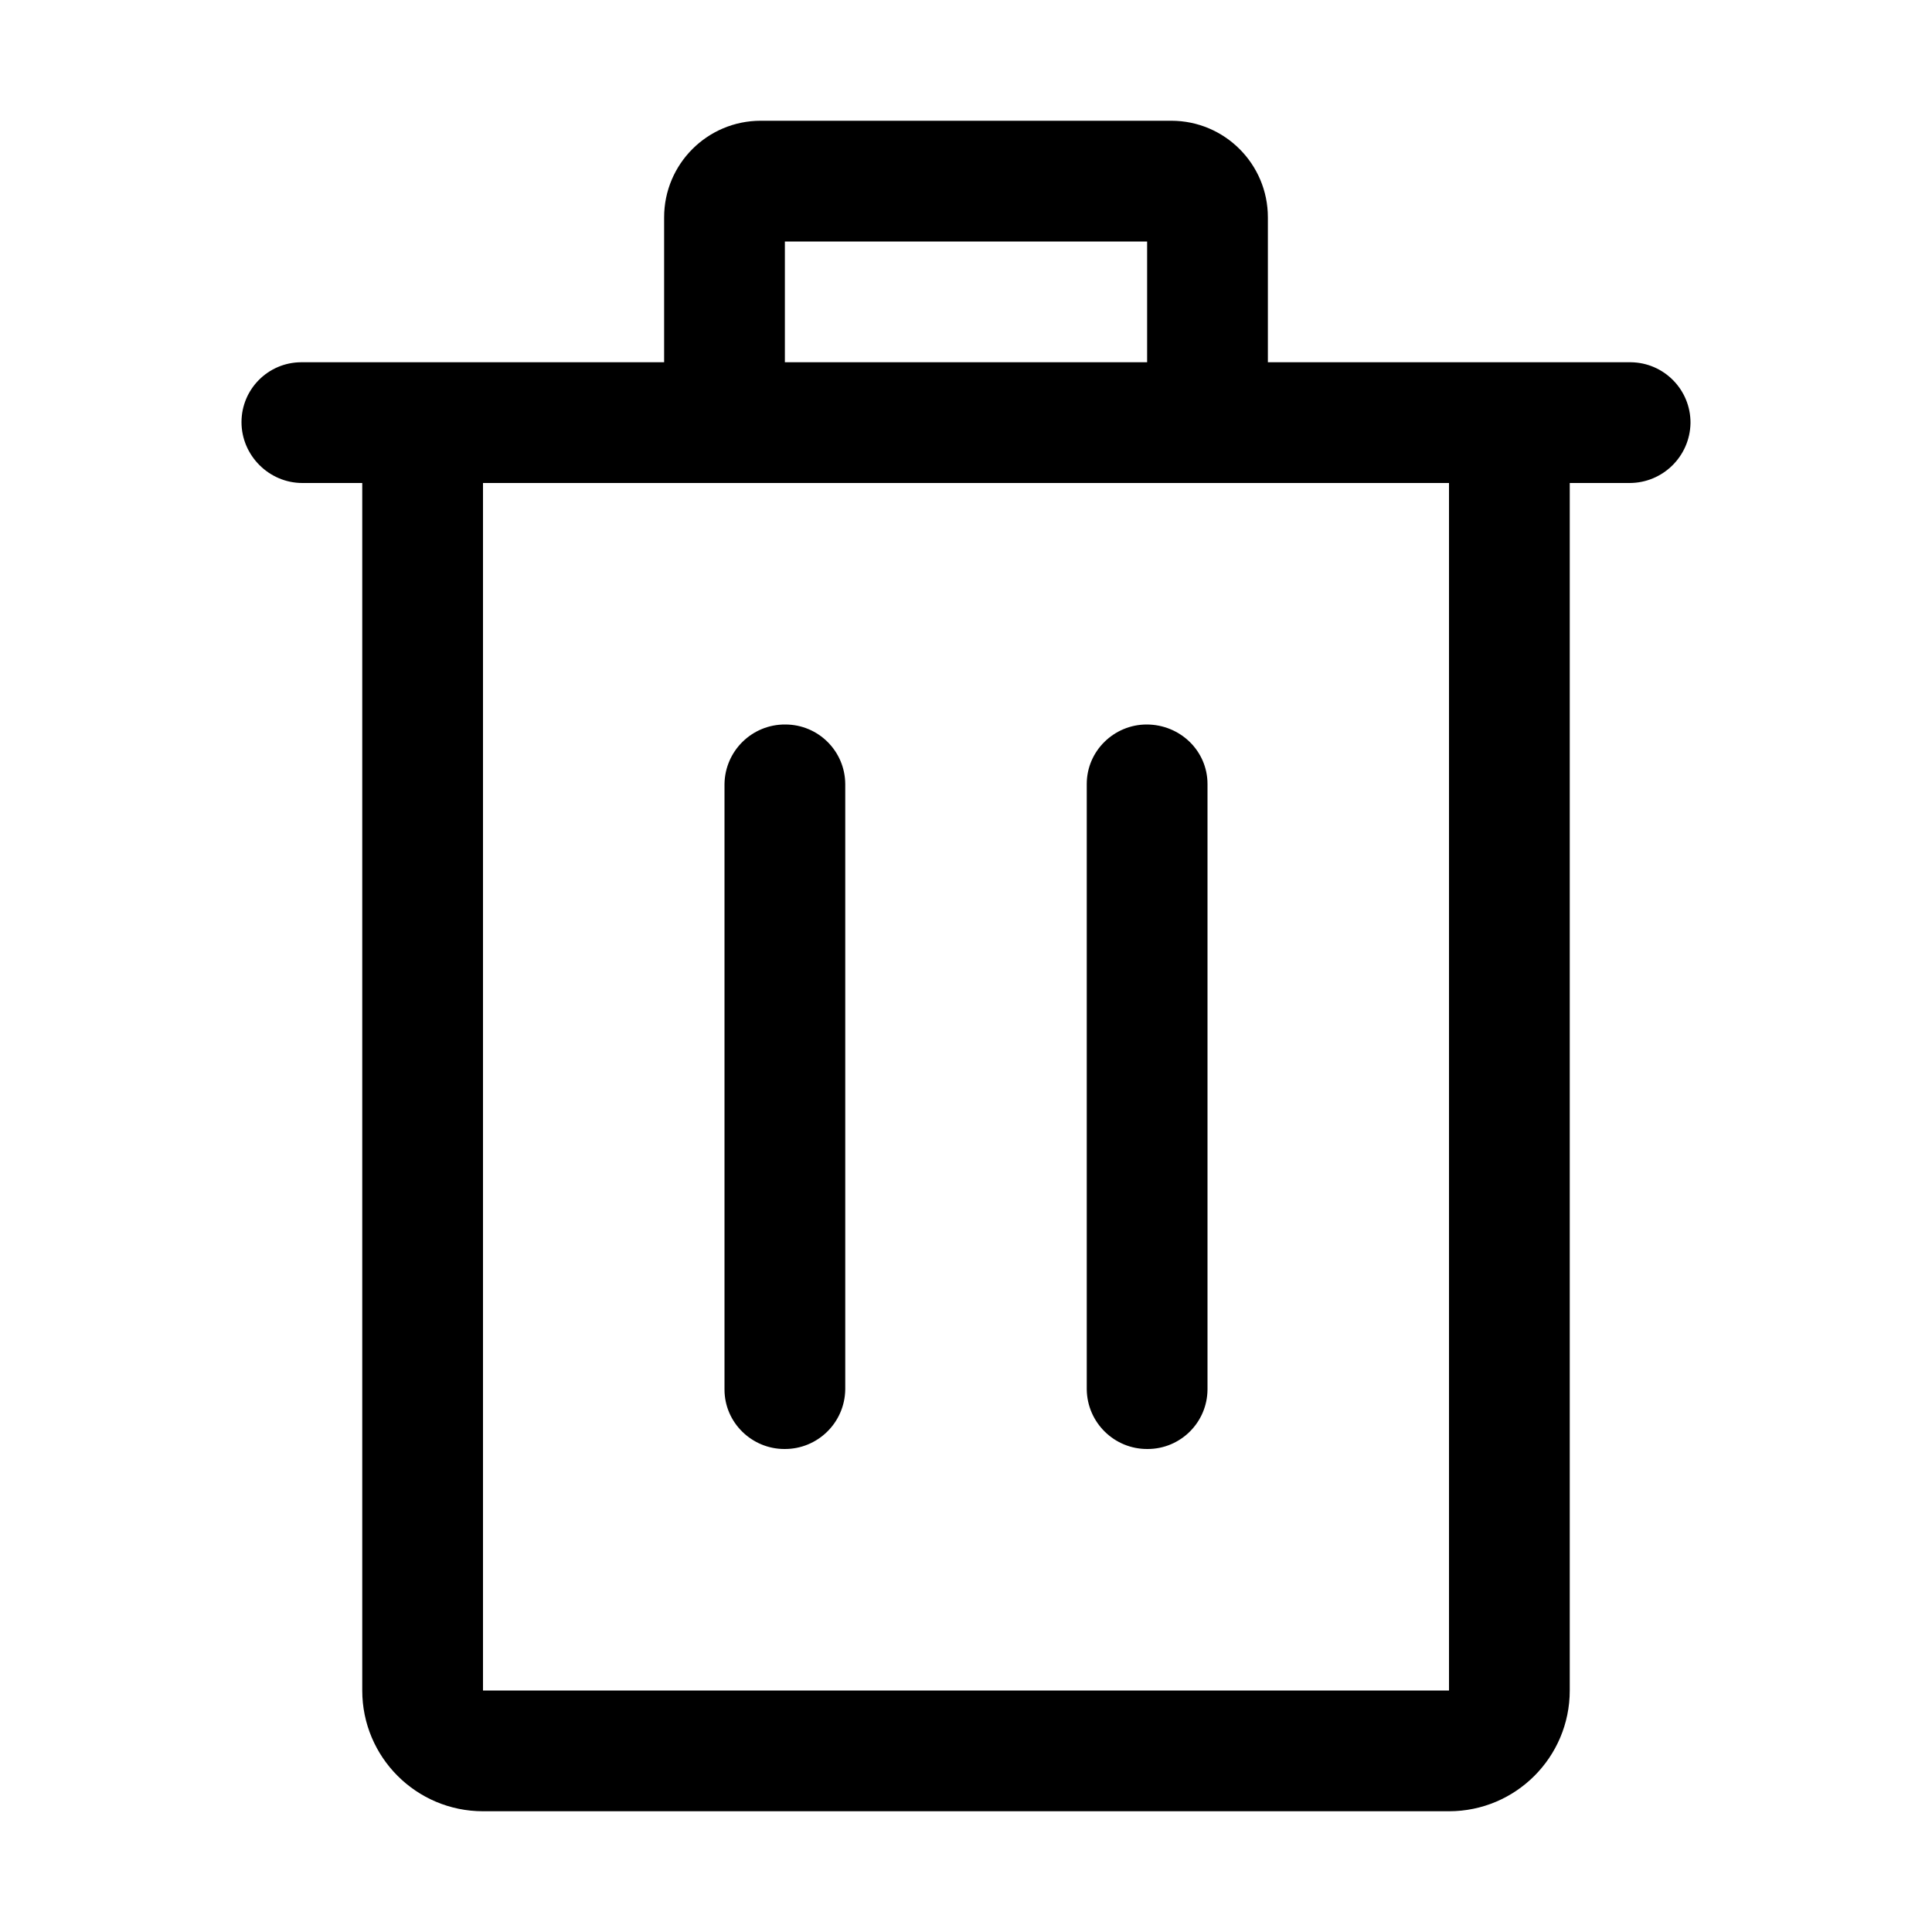
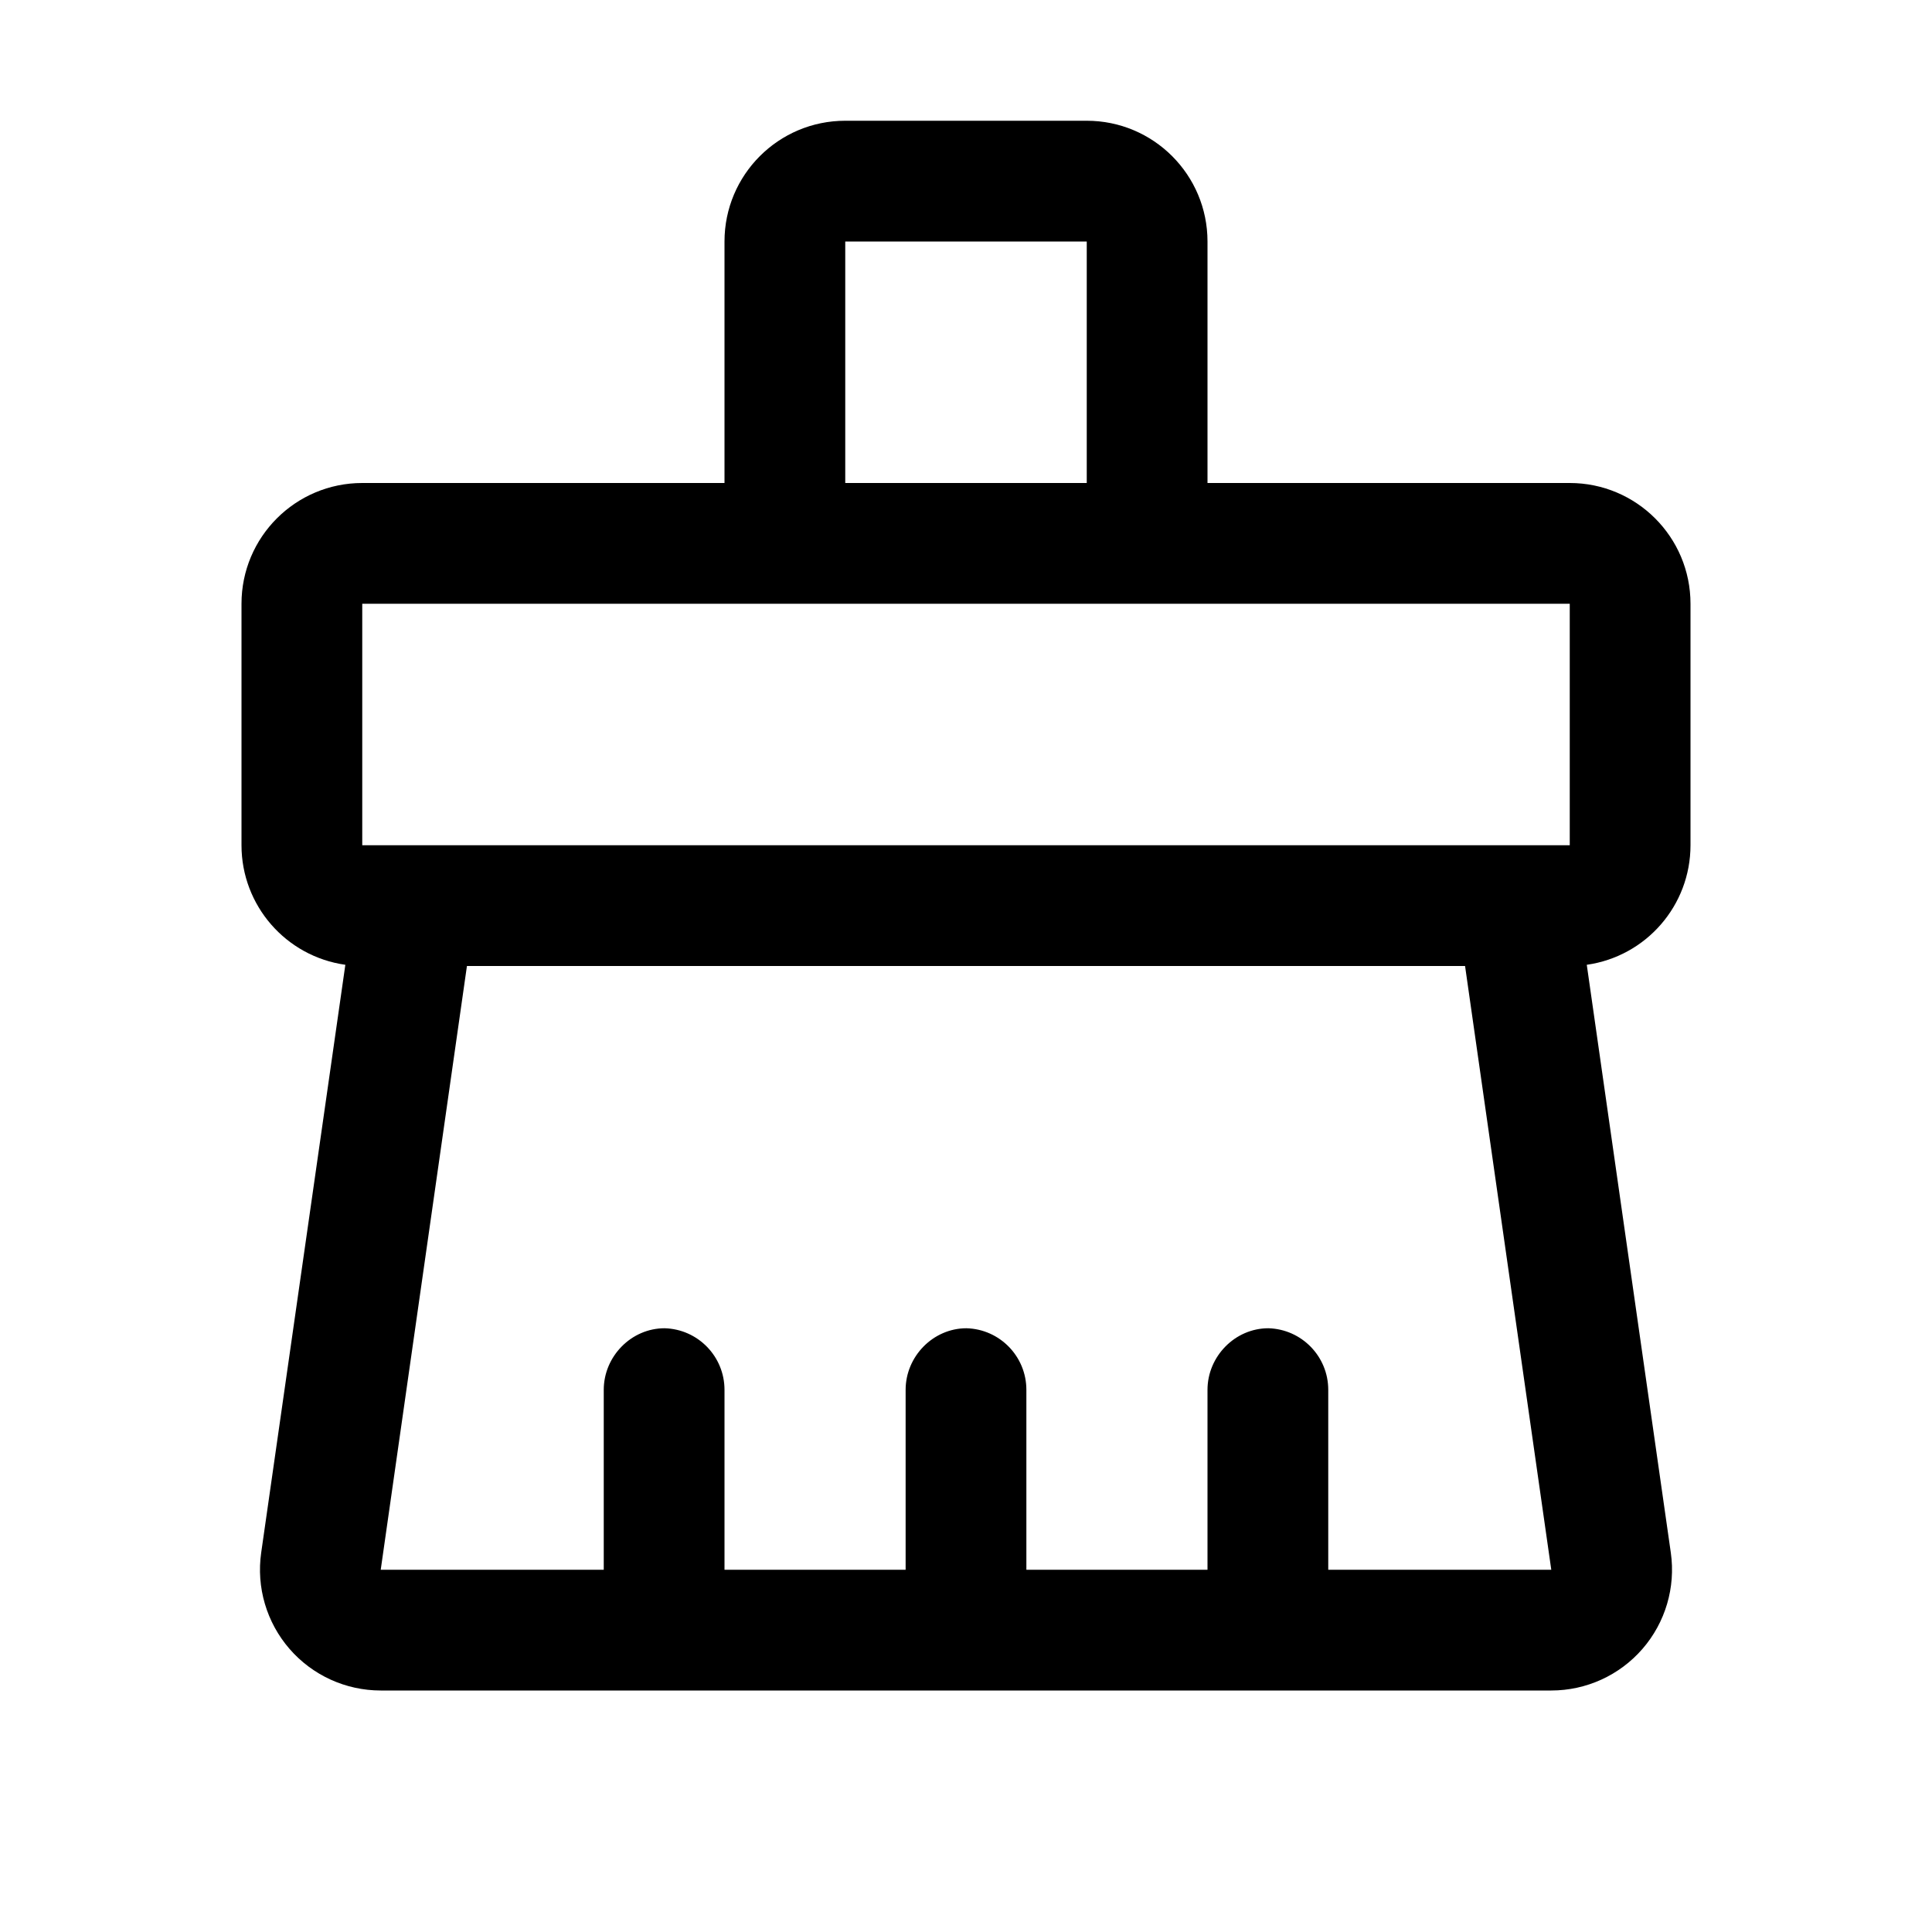
<svg xmlns="http://www.w3.org/2000/svg" viewBox="0 0 16 16">
-   <path fill="currentColor" d="M13.506 3H10.5V1.8a.8.8 0 0 0-.8-.8H6.3a.8.8 0 0 0-.8.8V3H2.494A.496.496 0 0 0 2 3.496c0 .276.228.504.504.504H3v10a1 1 0 0 0 1 1h8a1 1 0 0 0 1-1V4h.496A.505.505 0 0 0 14 3.504.5.5 0 0 0 13.506 3M9.5 3h-3V2h3zM4 14V4h8v10zm2-7.507v5.014c0 .276.228.493.496.493A.5.5 0 0 0 7 11.507V6.493A.496.496 0 0 0 6.504 6 .5.5 0 0 0 6 6.493m3 5.014V6.493C9 6.217 9.228 6 9.496 6c.276 0 .504.217.504.493v5.014a.496.496 0 0 1-.496.493.5.5 0 0 1-.504-.493" />
+   <path fill="currentColor" d="M7 4h2V2H7zm3-2v2h3a1 1 0 0 1 1 1v2a1 1 0 0 1-.859.99l.696 4.869a1 1 0 0 1-.99 1.141H3.153a1 1 0 0 1-.99-1.141L2.86 7.99A1 1 0 0 1 2 7V5a1 1 0 0 1 1-1h3V2a1 1 0 0 1 1-1h2a1 1 0 0 1 1 1m2.133 5H13V5H3v2zm0 1H3.867l-.714 5H5v-1.49c0-.277.228-.51.504-.51a.51.51 0 0 1 .496.51V13h1.5v-1.49c0-.277.228-.51.504-.51a.51.51 0 0 1 .496.51V13H10v-1.49c0-.277.228-.51.504-.51a.51.51 0 0 1 .496.51V13h1.847z" />
</svg>
